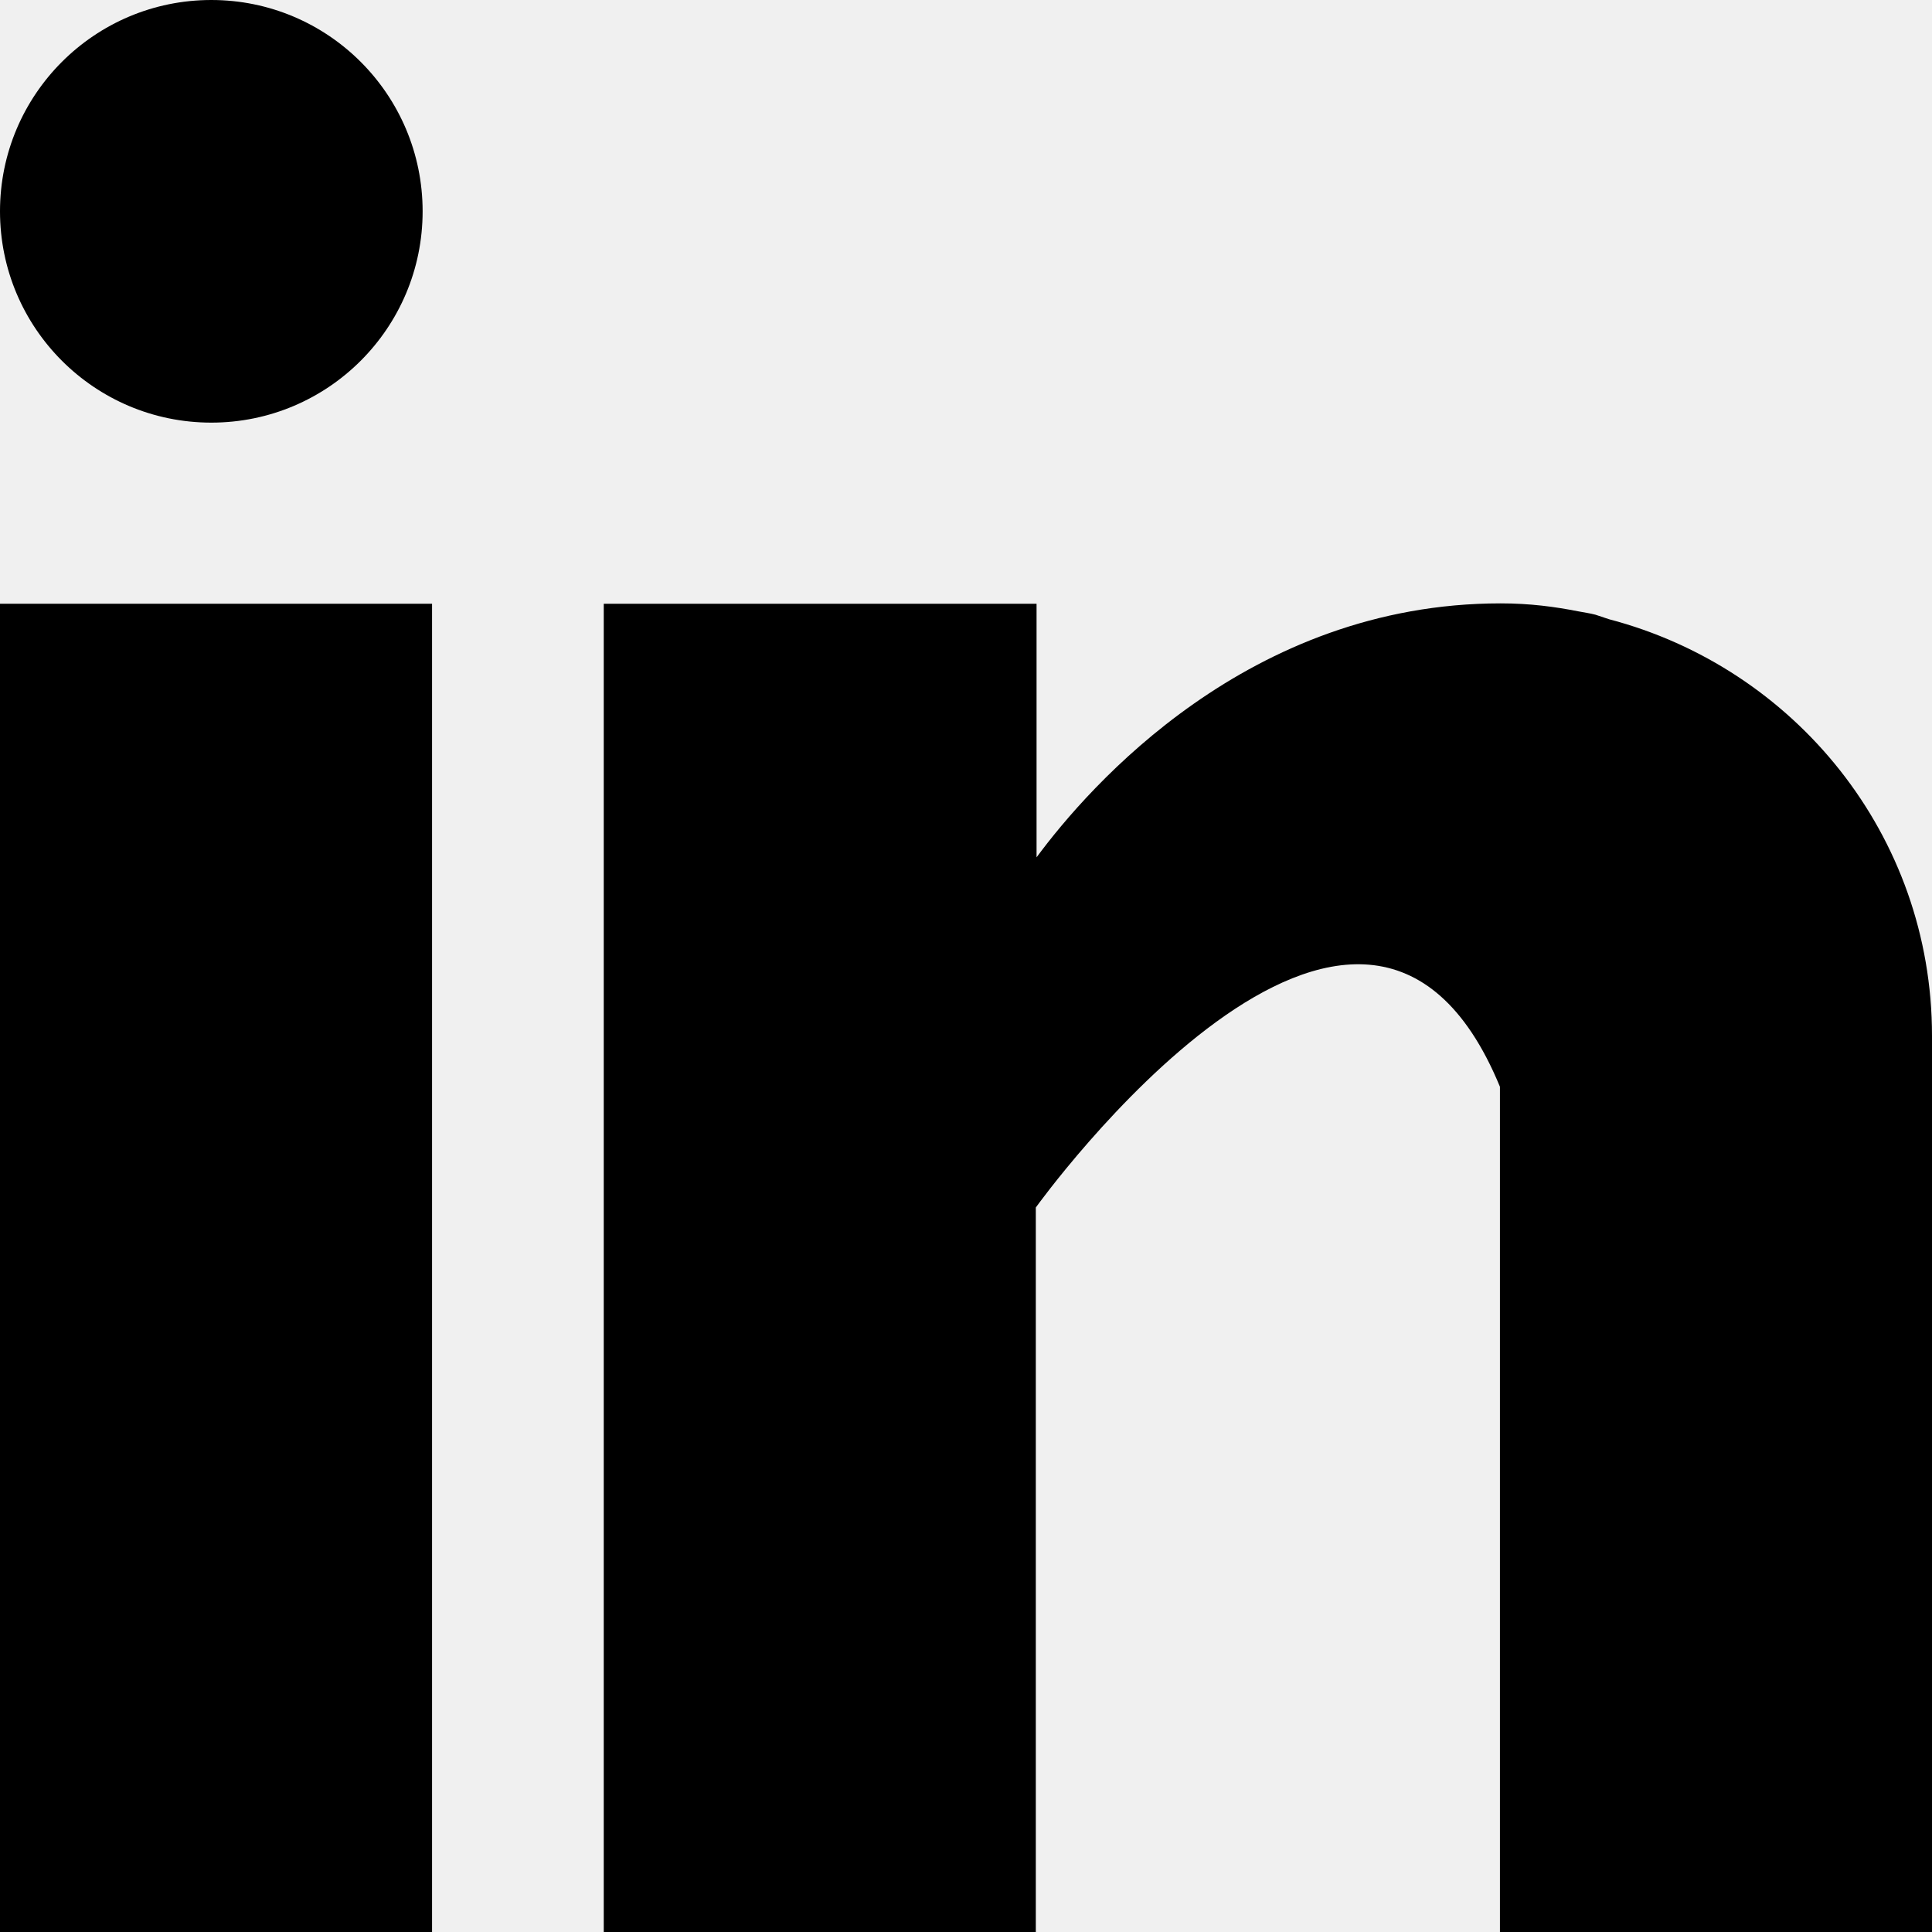
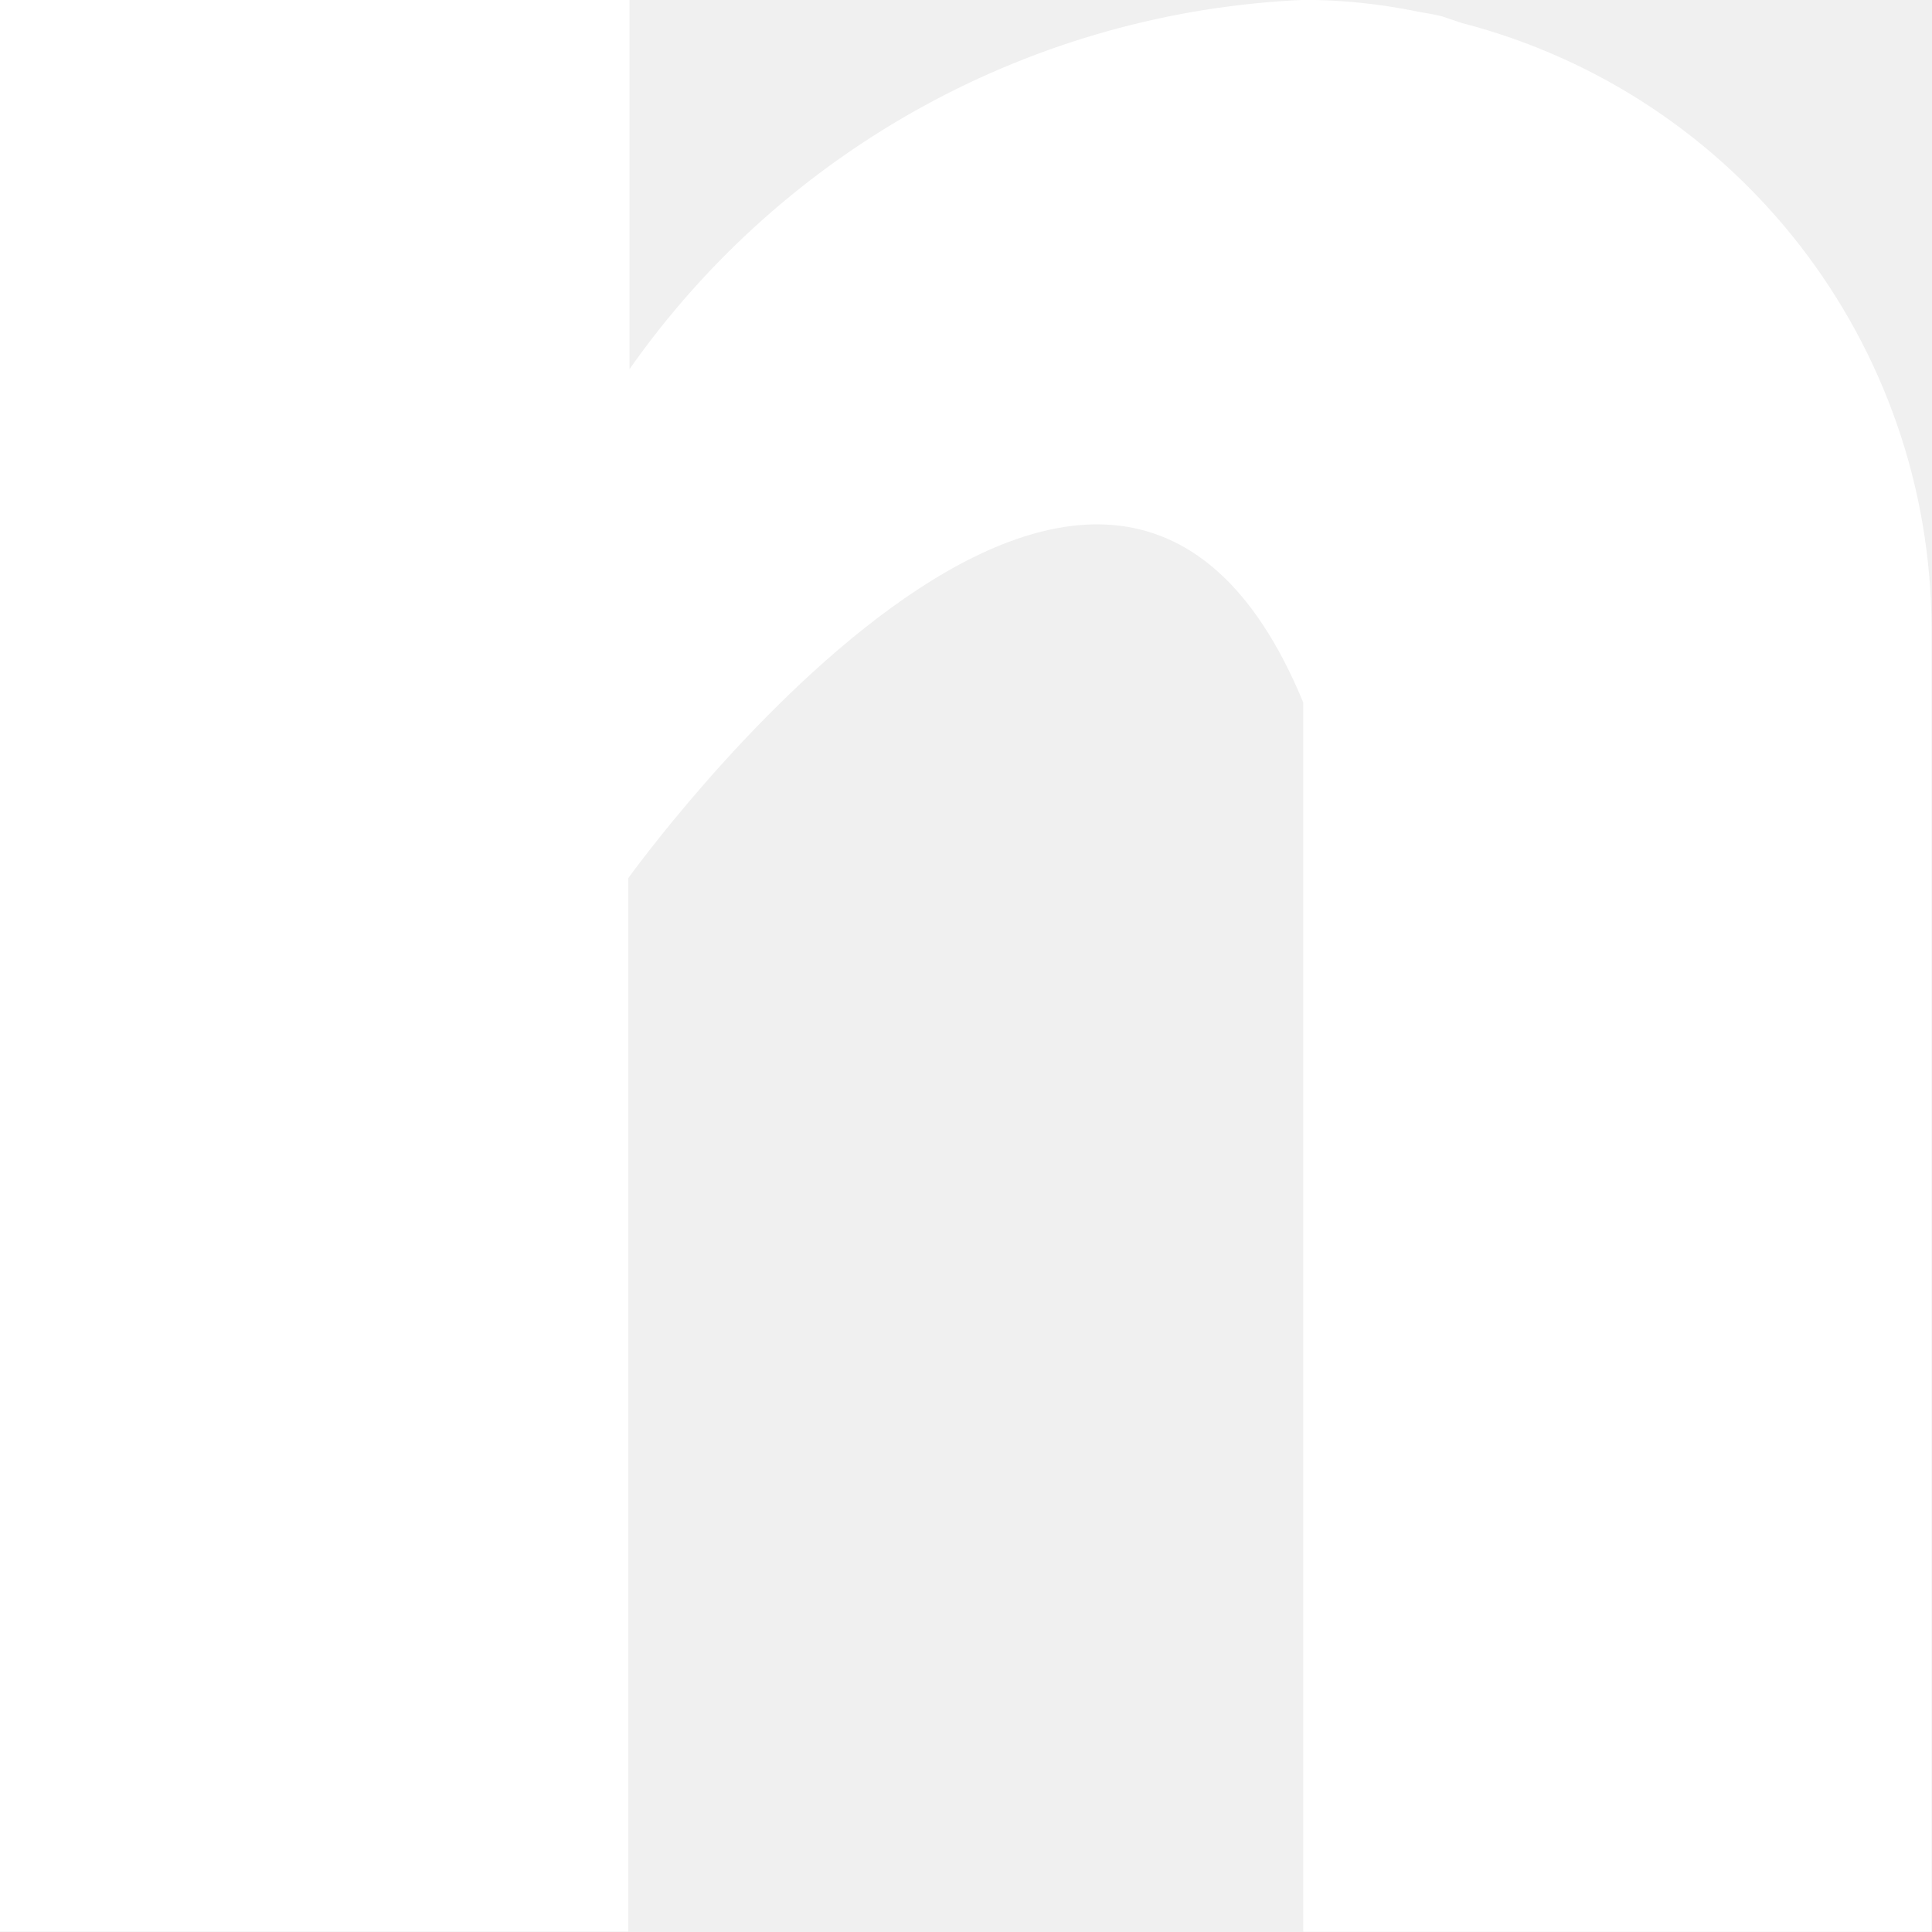
- <svg xmlns="http://www.w3.org/2000/svg" version="1.1" id="Capa_1" x="0px" y="0px" viewBox="0 0 512 512" style="enable-background:new 0 0 512 512;" xml:space="preserve">
-   <g>
-     <rect y="160" width="114.5" height="352" />
-     <path d="M426.4,164.1c-1.2-0.4-2.4-0.8-3.6-1.2c-1.5-0.4-3.1-0.6-4.6-0.9c-6.1-1.2-12.7-2.1-20.5-2.1l0,0l0,0   c-66.8,0-109.1,48.5-123,67.3V160H160v352h114.5V320c0,0,86.5-120.5,123-32c0,79,0,224,0,224H512V274.5   C512,221.3,475.6,177,426.4,164.1z" />
-     <circle cx="56" cy="56" r="56" />
-   </g>
+ <svg xmlns="http://www.w3.org/2000/svg" width="12.835" height="12.838" viewBox="0 0 12.835 12.838">
+   <path id="Path_229" data-name="Path 229" d="M169.714,160.053l-.131-.044c-.055-.015-.113-.022-.168-.033a3.772,3.772,0,0,0-.747-.077h0a5.785,5.785,0,0,0-4.485,2.454V159.9H160v12.835h4.175v-7s3.154-4.394,4.485-1.167v8.168h4.175v-8.66A4.165,4.165,0,0,0,169.714,160.053Z" transform="translate(-160 -159.9)" fill="#fff" />
</svg>
